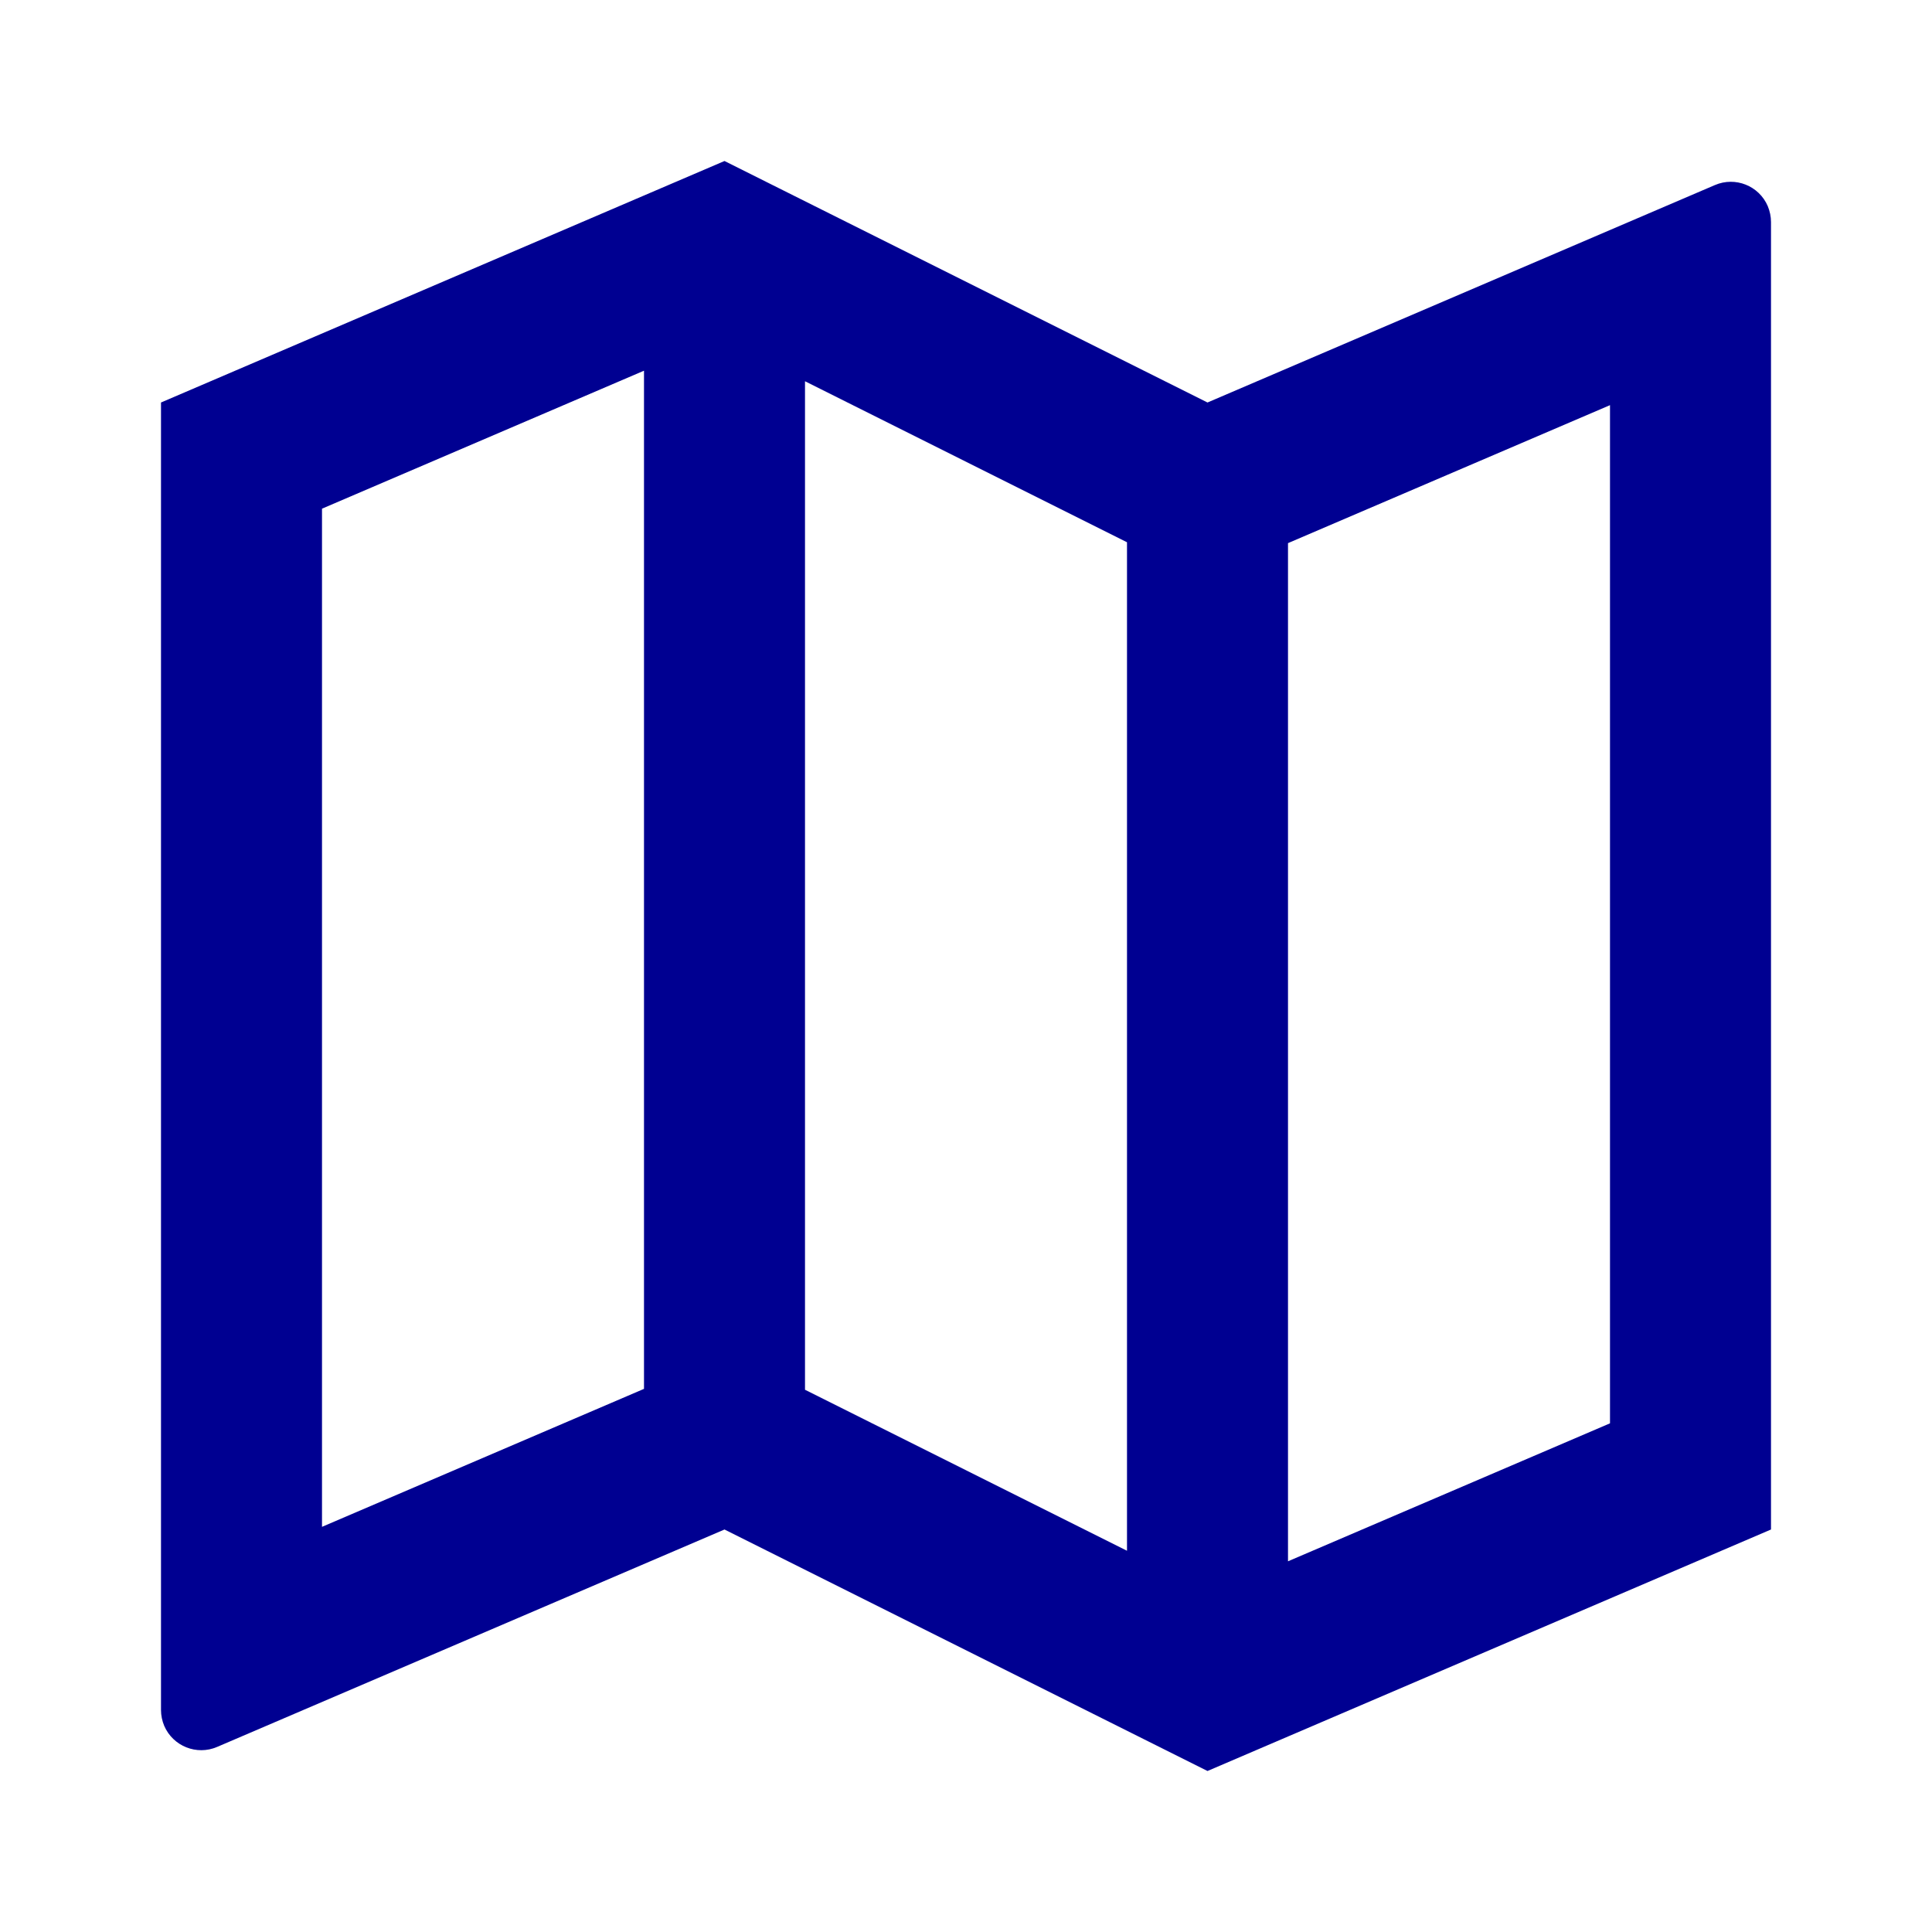
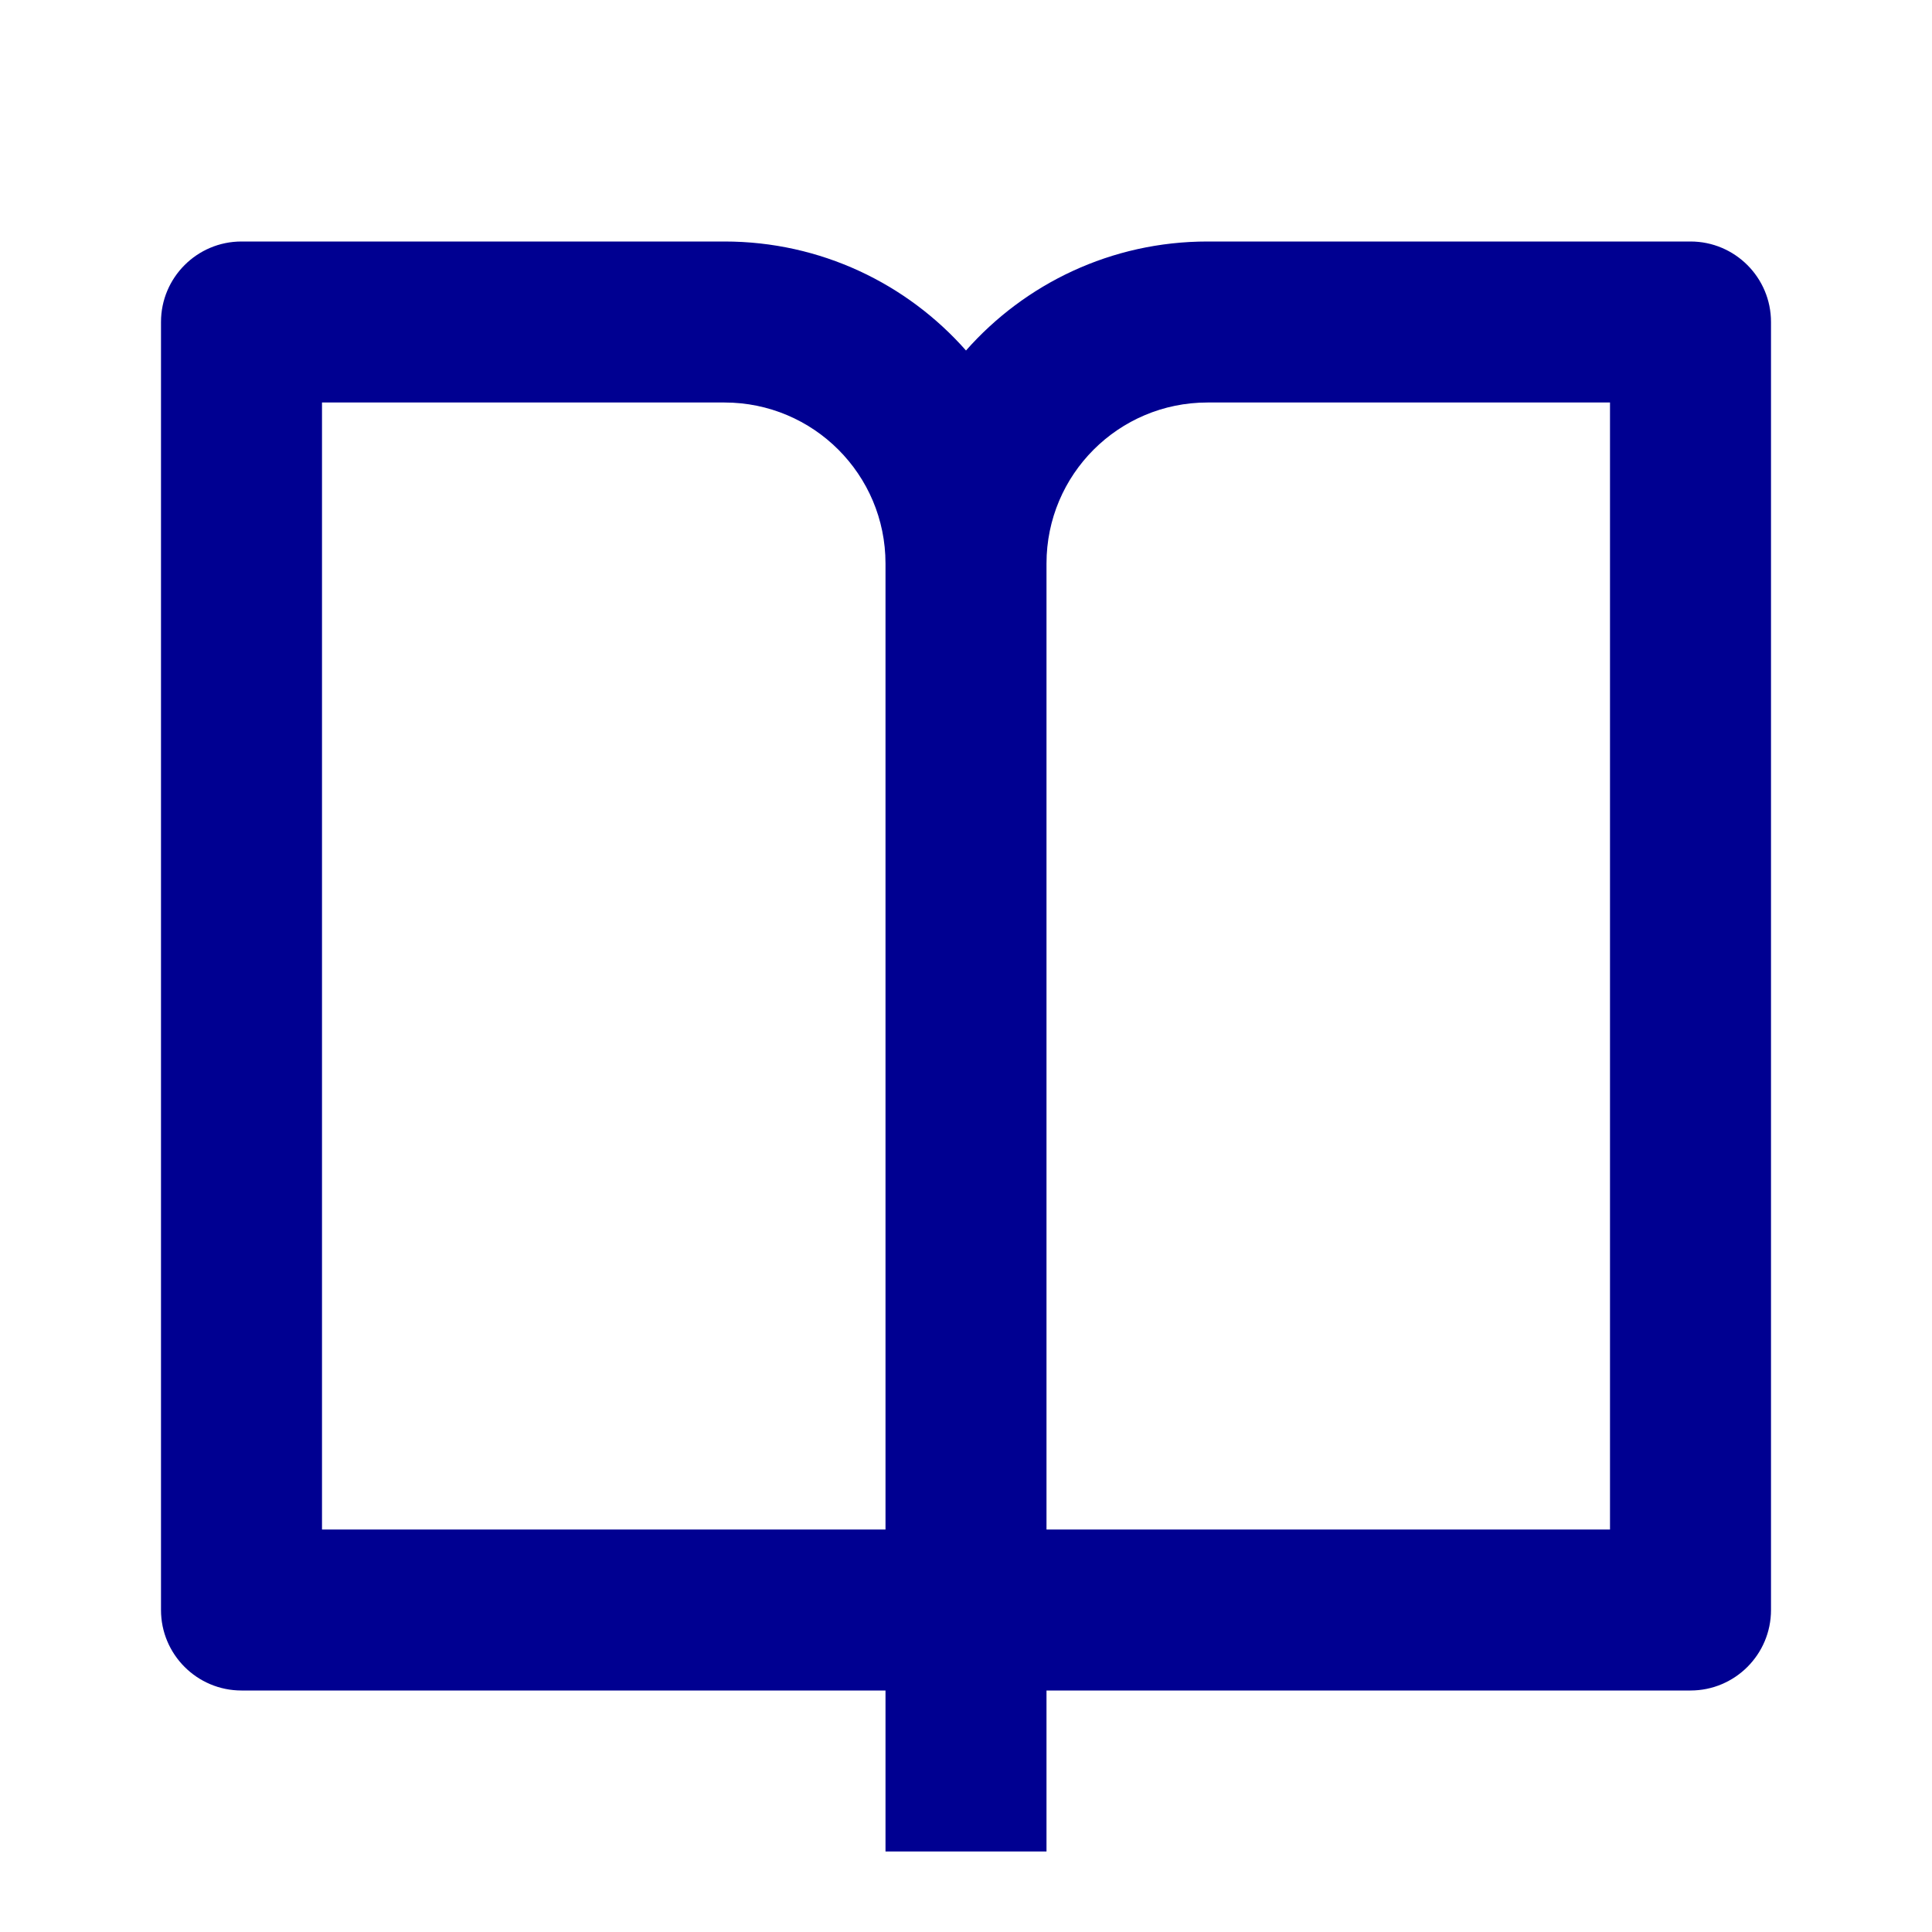
<svg xmlns="http://www.w3.org/2000/svg" width="24" height="24" viewBox="0 0 24 24" fill="none">
-   <path d="M2 5L9 2L15 5L21.303 2.299C21.557 2.19 21.851 2.307 21.96 2.561C21.986 2.624 22 2.691 22 2.758V19L15 22L9 19L2.697 21.701C2.443 21.81 2.149 21.692 2.04 21.439C2.014 21.377 2 21.309 2 21.242V5ZM16 19.395L20 17.681V5.033L16 6.747V19.395ZM14 19.264V6.736L10 4.736V17.264L14 19.264ZM8 17.253V4.605L4 6.319V18.967L8 17.253Z" fill="#000091" />
+   <path d="M13 21V23H11V21H3C2.448 21 2 20.552 2 20V4C2 3.448 2.448 3 3 3H9C10.195 3 11.267 3.524 12 4.354C12.733 3.524 13.805 3 15 3H21C21.552 3 22 3.448 22 4V20C22 20.552 21.552 21 21 21H13ZM20 19V5H15C13.895 5 13 5.895 13 7V19H20ZM11 19V7C11 5.895 10.105 5 9 5H4V19H11Z" fill="#000091" />
</svg>
